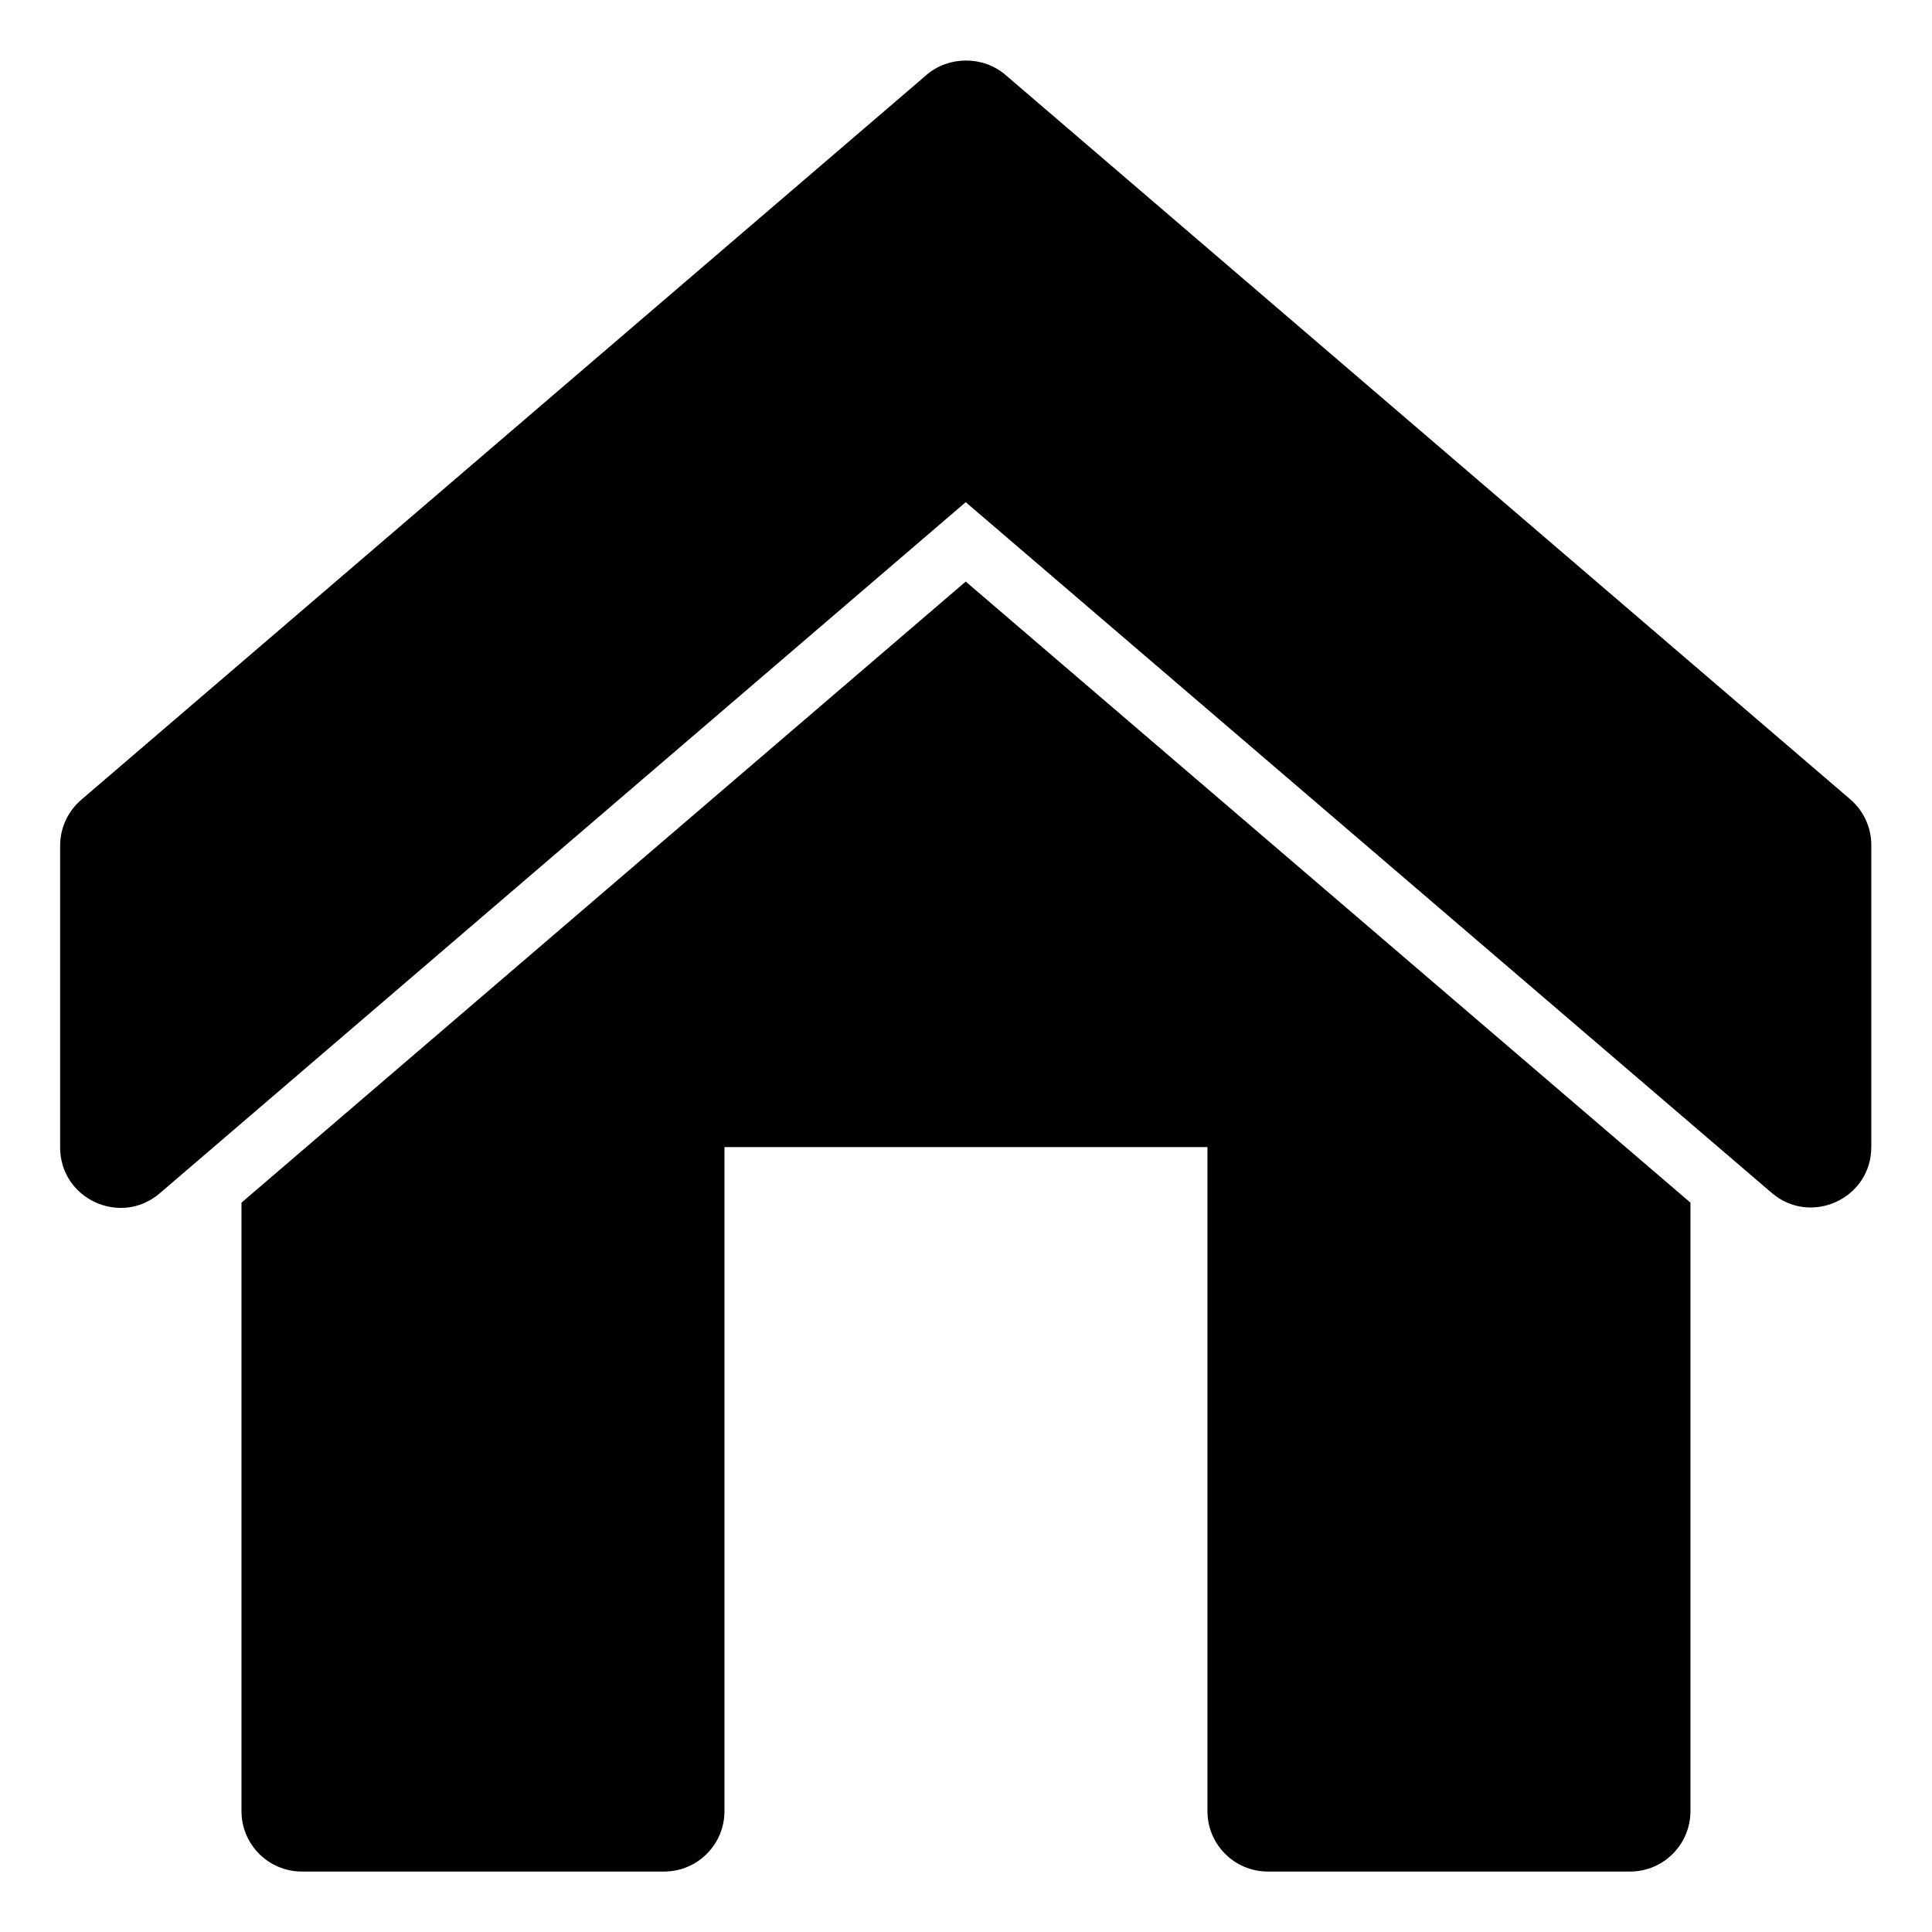
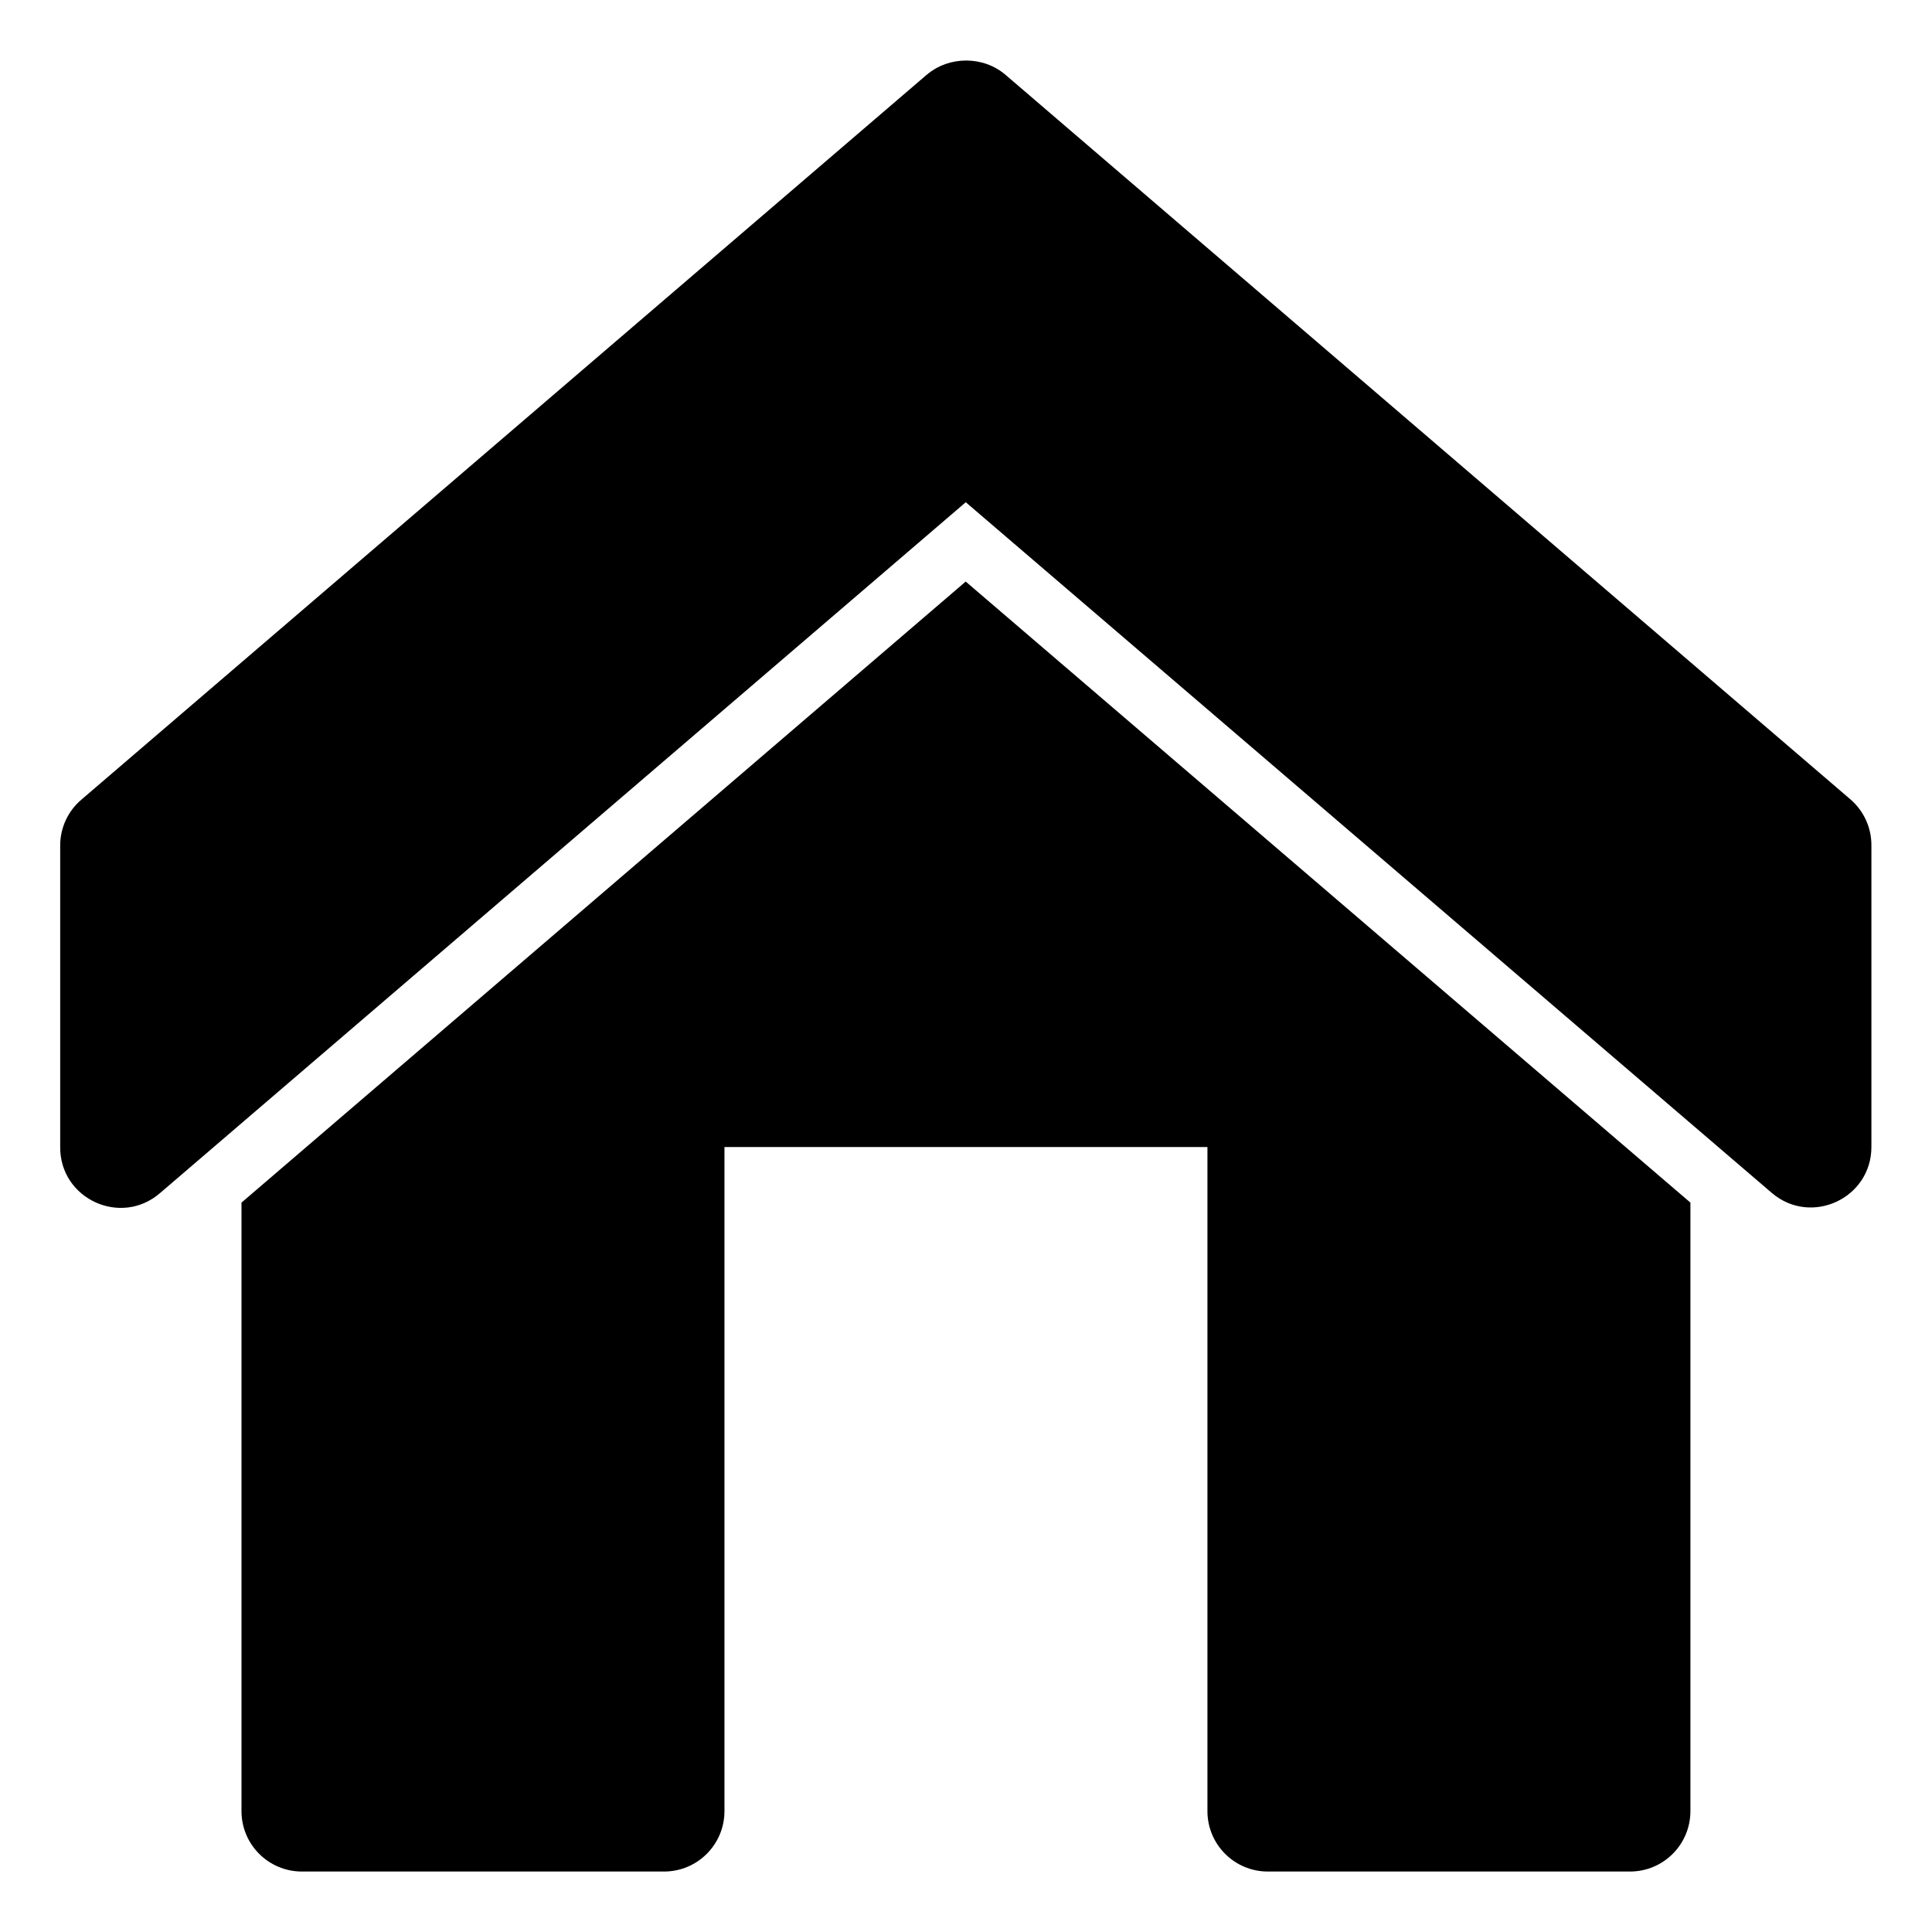
- <svg xmlns="http://www.w3.org/2000/svg" height="32" id="svg8" version="1.1" viewBox="0 0 8.467 8.467" width="32">
-   <defs id="defs2" />
-   <g id="layer1" transform="translate(0,-288.5333)">
-     <path d="M 15.996 9.633 L 4 19.92 L 4 30 C 4 30.552 4.448 31 5 31 L 11 31 C 11.552 31 12 30.552 12 30 L 12 19 L 20 19 L 20 30 C 20 30.552 20.448 31 21 31 L 27 31 C 27.552 31 28 30.552 28 30 L 28 19.92 L 15.996 9.633 z " id="rect965" style="color:#000000;font-style:normal;font-variant:normal;font-weight:normal;font-stretch:normal;font-size:medium;line-height:normal;font-family:sans-serif;font-variant-ligatures:normal;font-variant-position:normal;font-variant-caps:normal;font-variant-numeric:normal;font-variant-alternates:normal;font-feature-settings:normal;text-indent:0;text-align:start;text-decoration:none;text-decoration-line:none;text-decoration-style:solid;text-decoration-color:#000000;letter-spacing:normal;word-spacing:normal;text-transform:none;writing-mode:lr-tb;direction:ltr;text-orientation:mixed;dominant-baseline:auto;baseline-shift:baseline;text-anchor:start;white-space:normal;shape-padding:0;clip-rule:nonzero;display:inline;overflow:visible;visibility:visible;opacity:1;isolation:auto;mix-blend-mode:normal;color-interpolation:sRGB;color-interpolation-filters:linearRGB;solid-color:#000000;solid-opacity:1;vector-effect:none;fill:#000000;fill-opacity:1;fill-rule:nonzero;stroke:none;stroke-width:2;stroke-linecap:round;stroke-linejoin:round;stroke-miterlimit:4;stroke-dasharray:none;stroke-dashoffset:0;stroke-opacity:1;paint-order:stroke fill markers;color-rendering:auto;image-rendering:auto;shape-rendering:auto;text-rendering:auto;enable-background:accumulate" transform="matrix(0.2645833,0,0,0.2645833,0,288.5333)" />
-     <path d="M 15.348,1.24 1.352,13.242 C 1.127,13.432 0.997,13.71 0.996,14.004 V 19 c -0.005,0.859 1.005,1.324 1.654,0.762 L 15.996,8.318 29.35,19.762 C 29.999,20.312 30.995,19.851 30.996,19 v -4.996 c 0.002,-0.292 -0.125,-0.571 -0.346,-0.762 L 16.654,1.24 c -0.369,-0.317 -0.938,-0.316 -1.307,0 z" id="path984" style="color:#000000;font-style:normal;font-variant:normal;font-weight:normal;font-stretch:normal;font-size:medium;line-height:normal;font-family:sans-serif;font-variant-ligatures:normal;font-variant-position:normal;font-variant-caps:normal;font-variant-numeric:normal;font-variant-alternates:normal;font-feature-settings:normal;text-indent:0;text-align:start;text-decoration:none;text-decoration-line:none;text-decoration-style:solid;text-decoration-color:#000000;letter-spacing:normal;word-spacing:normal;text-transform:none;writing-mode:lr-tb;direction:ltr;text-orientation:mixed;dominant-baseline:auto;baseline-shift:baseline;text-anchor:start;white-space:normal;shape-padding:0;clip-rule:nonzero;display:inline;overflow:visible;visibility:visible;opacity:1;isolation:auto;mix-blend-mode:normal;color-interpolation:sRGB;color-interpolation-filters:linearRGB;solid-color:#000000;solid-opacity:1;vector-effect:none;fill:#000000;fill-opacity:1;fill-rule:nonzero;stroke:none;stroke-width:2;stroke-linecap:butt;stroke-linejoin:round;stroke-miterlimit:4;stroke-dasharray:none;stroke-dashoffset:0;stroke-opacity:1;color-rendering:auto;image-rendering:auto;shape-rendering:auto;text-rendering:auto;enable-background:accumulate" transform="matrix(0.2645833,0,0,0.2645833,0,288.5333)" />
+ <svg xmlns="http://www.w3.org/2000/svg" width="32" height="32" version="1.1" viewBox="0 0 8.467 8.467">
+   <g transform="translate(0 -288.53)" shape-rendering="auto">
+     <path transform="matrix(.26458 0 0 .26458 0 288.53)" d="m15.996 9.633-11.996 10.287v10.08c5.52e-5 0.552 0.448 1 1 1h6c0.552-5.5e-5 1-0.448 1-1v-11h8v11c5.5e-5 0.552 0.448 1 1 1h6c0.552-5.5e-5 1-0.448 1-1v-10.08l-12.004-10.287z" color="#000000" color-rendering="auto" dominant-baseline="auto" image-rendering="auto" solid-color="#000000" style="font-feature-settings:normal;font-variant-alternates:normal;font-variant-caps:normal;font-variant-ligatures:normal;font-variant-numeric:normal;font-variant-position:normal;isolation:auto;mix-blend-mode:normal;paint-order:stroke fill markers;shape-padding:0;text-decoration-color:#000000;text-decoration-line:none;text-decoration-style:solid;text-indent:0;text-orientation:mixed;text-transform:none;white-space:normal" />
+     <path transform="matrix(.26458 0 0 .26458 0 288.53)" d="m15.348 1.24-13.996 12.002c-0.225 0.189-0.355 0.468-0.355 0.762v4.996c-0.005 0.859 1.005 1.324 1.654 0.762l13.346-11.443 13.354 11.443c0.649 0.55 1.645 0.089 1.647-0.762v-4.996c0.002-0.292-0.125-0.571-0.346-0.762l-13.996-12.002c-0.369-0.317-0.938-0.316-1.307 0z" color="#000000" color-rendering="auto" dominant-baseline="auto" image-rendering="auto" solid-color="#000000" style="font-feature-settings:normal;font-variant-alternates:normal;font-variant-caps:normal;font-variant-ligatures:normal;font-variant-numeric:normal;font-variant-position:normal;isolation:auto;mix-blend-mode:normal;shape-padding:0;text-decoration-color:#000000;text-decoration-line:none;text-decoration-style:solid;text-indent:0;text-orientation:mixed;text-transform:none;white-space:normal" />
  </g>
</svg>
